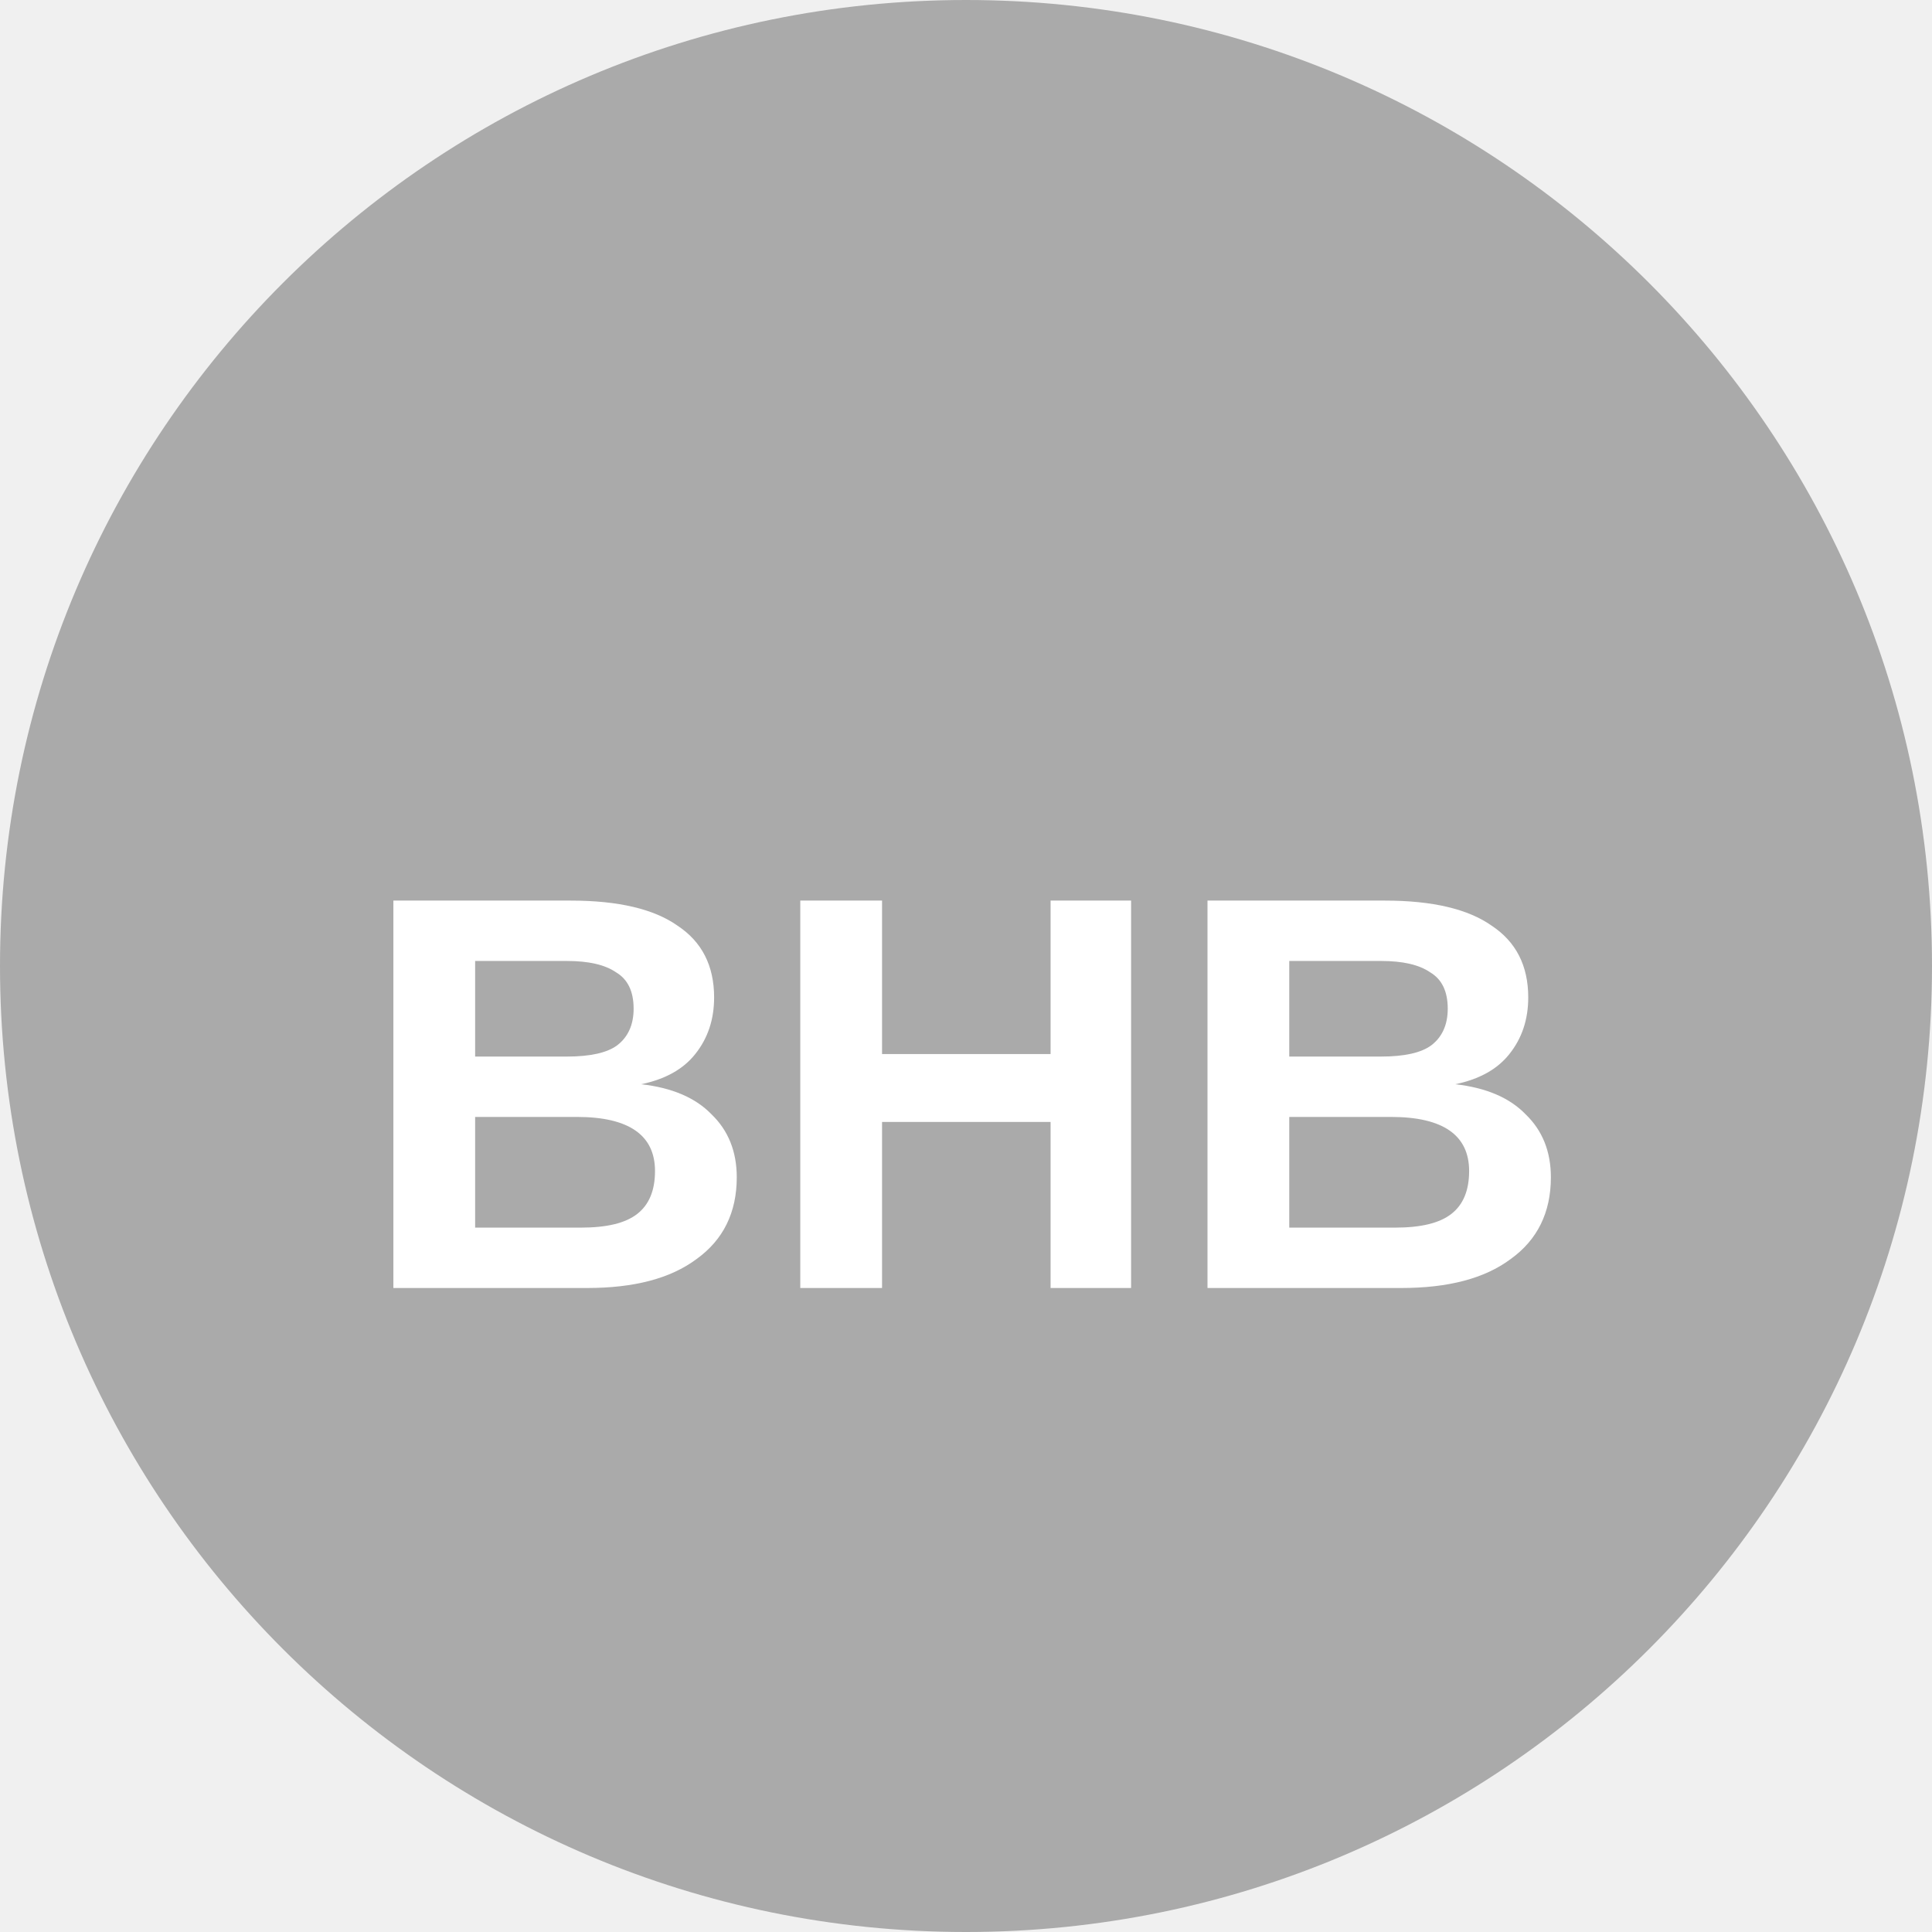
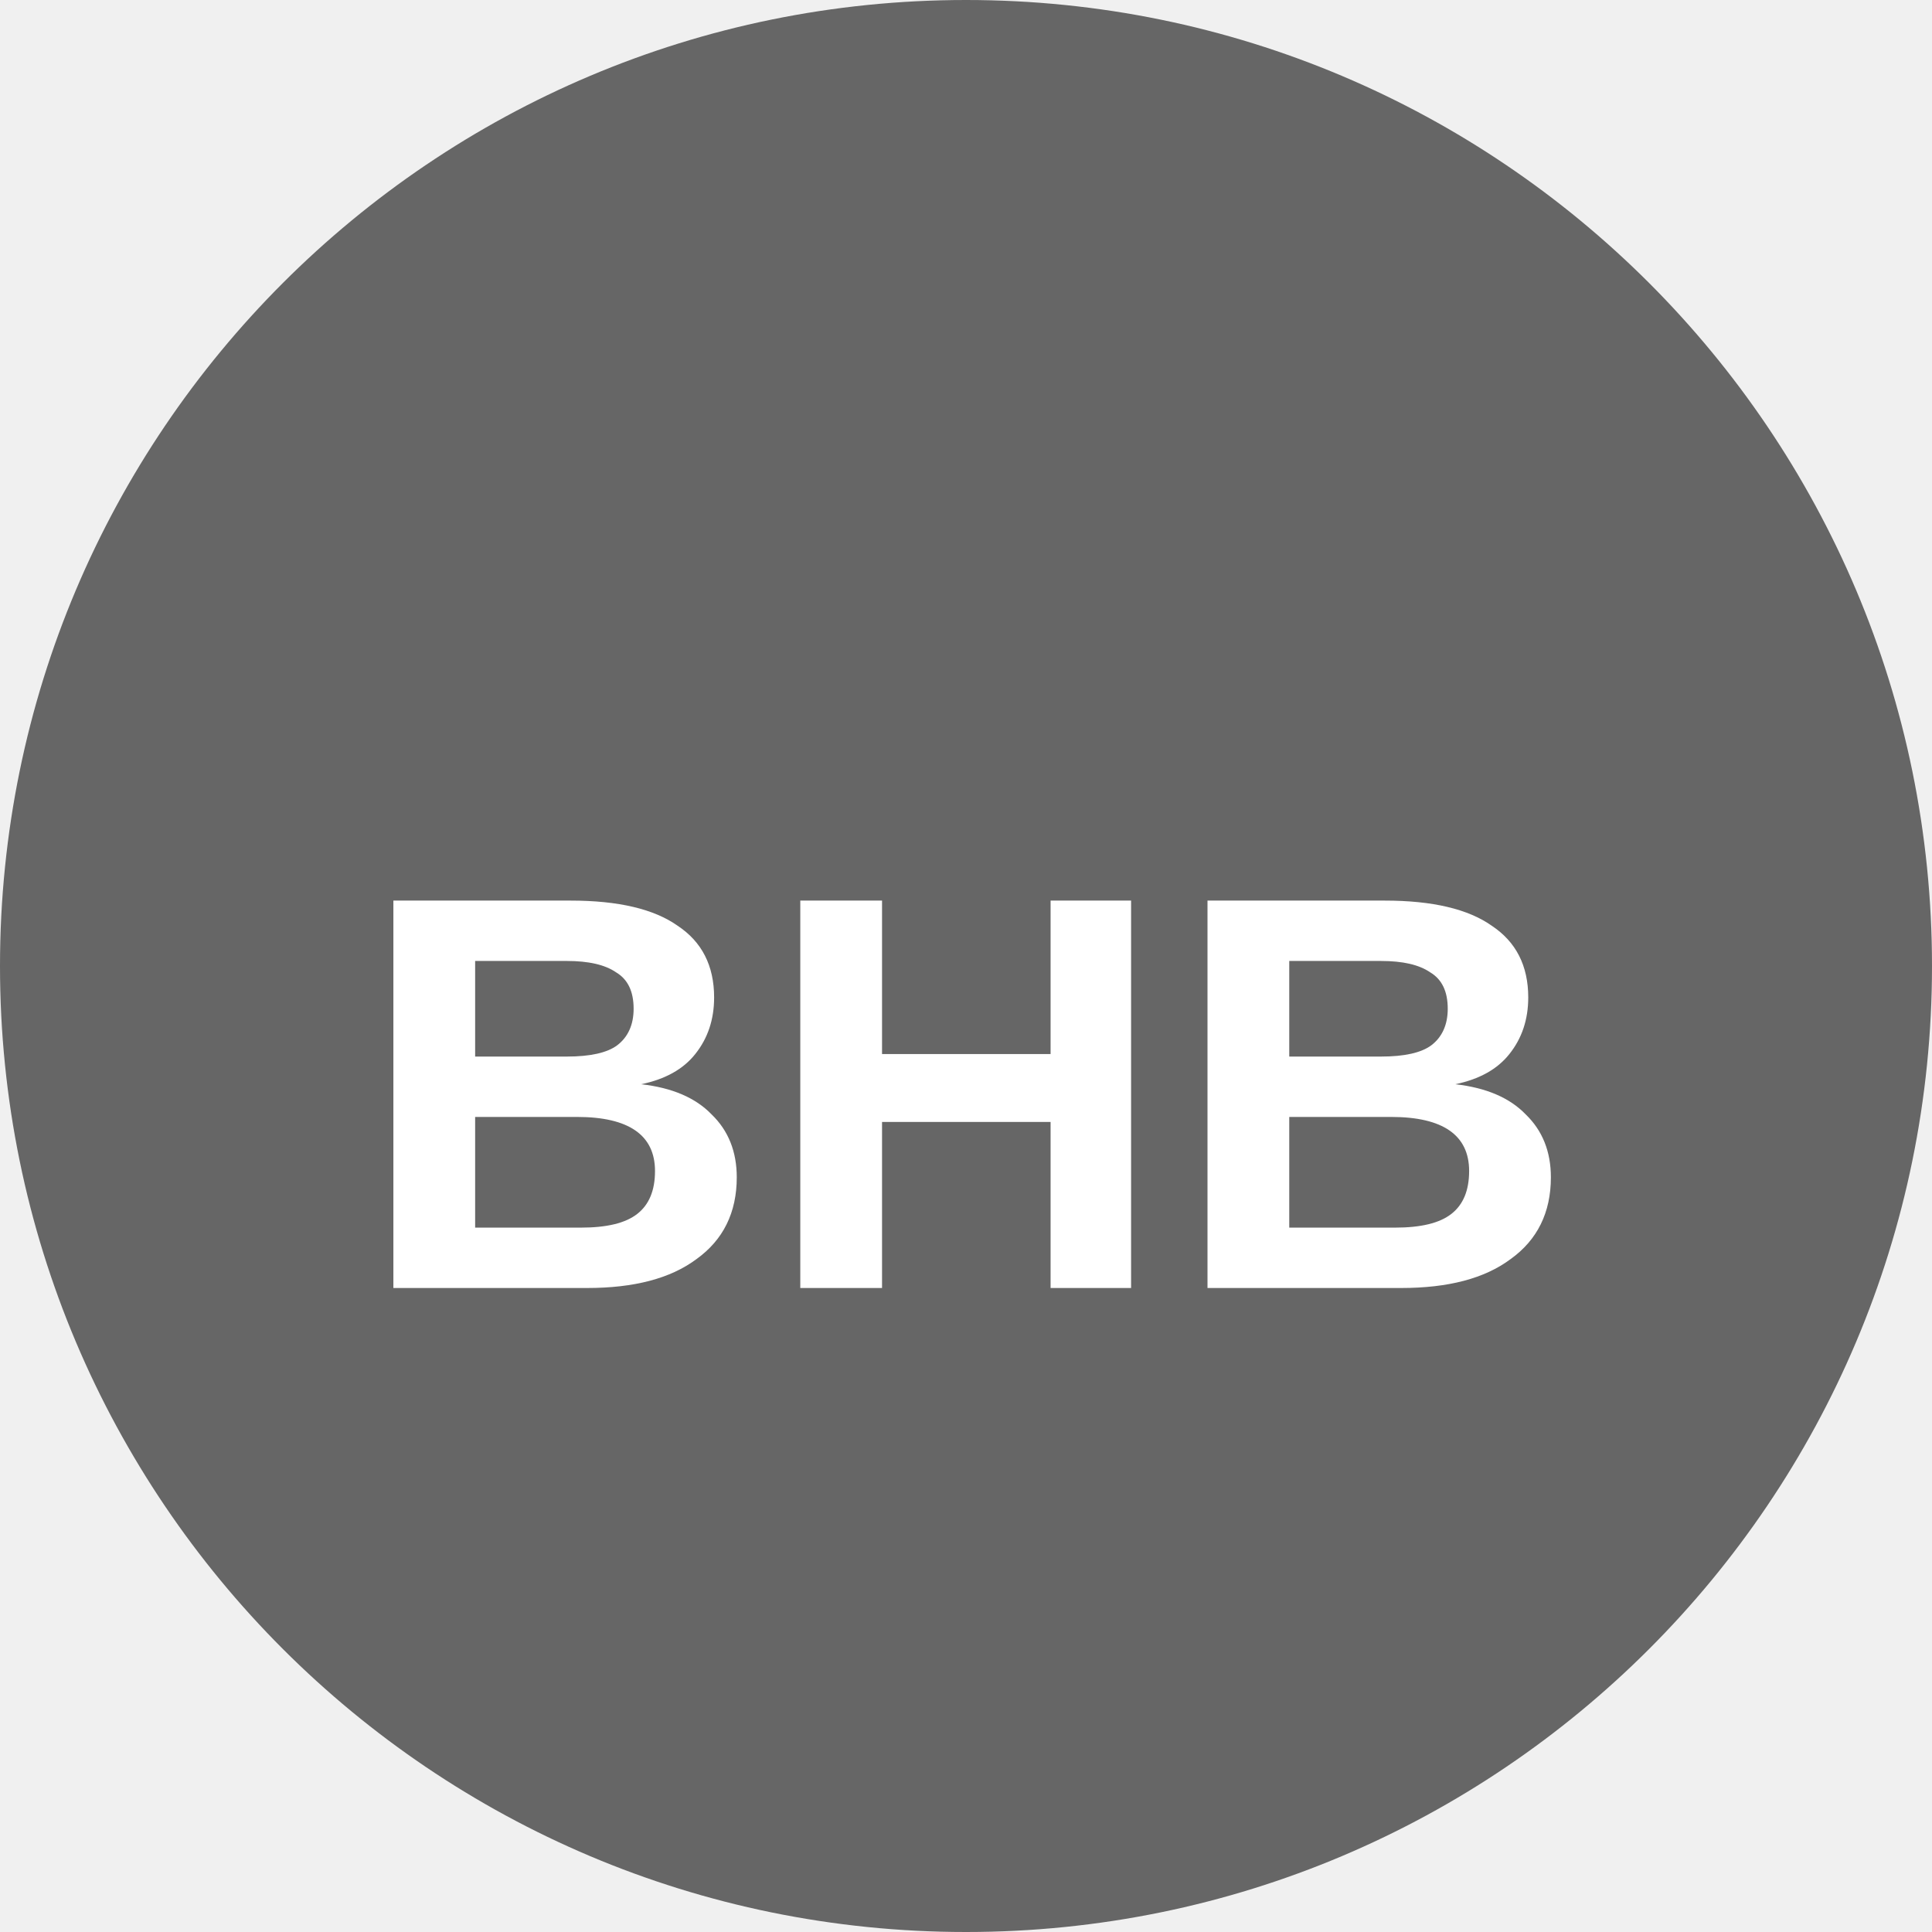
<svg xmlns="http://www.w3.org/2000/svg" viewBox="0 0 24 24">
-   <circle cx="12" cy="12" r="12" fill="#aaaaaa" />
+   <circle cx="12" cy="12" r="12" fill="#666666" />
  <text x="12" y="16" text-anchor="middle" font-weight="700" font-size="7" font-family="Arial" fill="#fff">BHB</text>
</svg>
